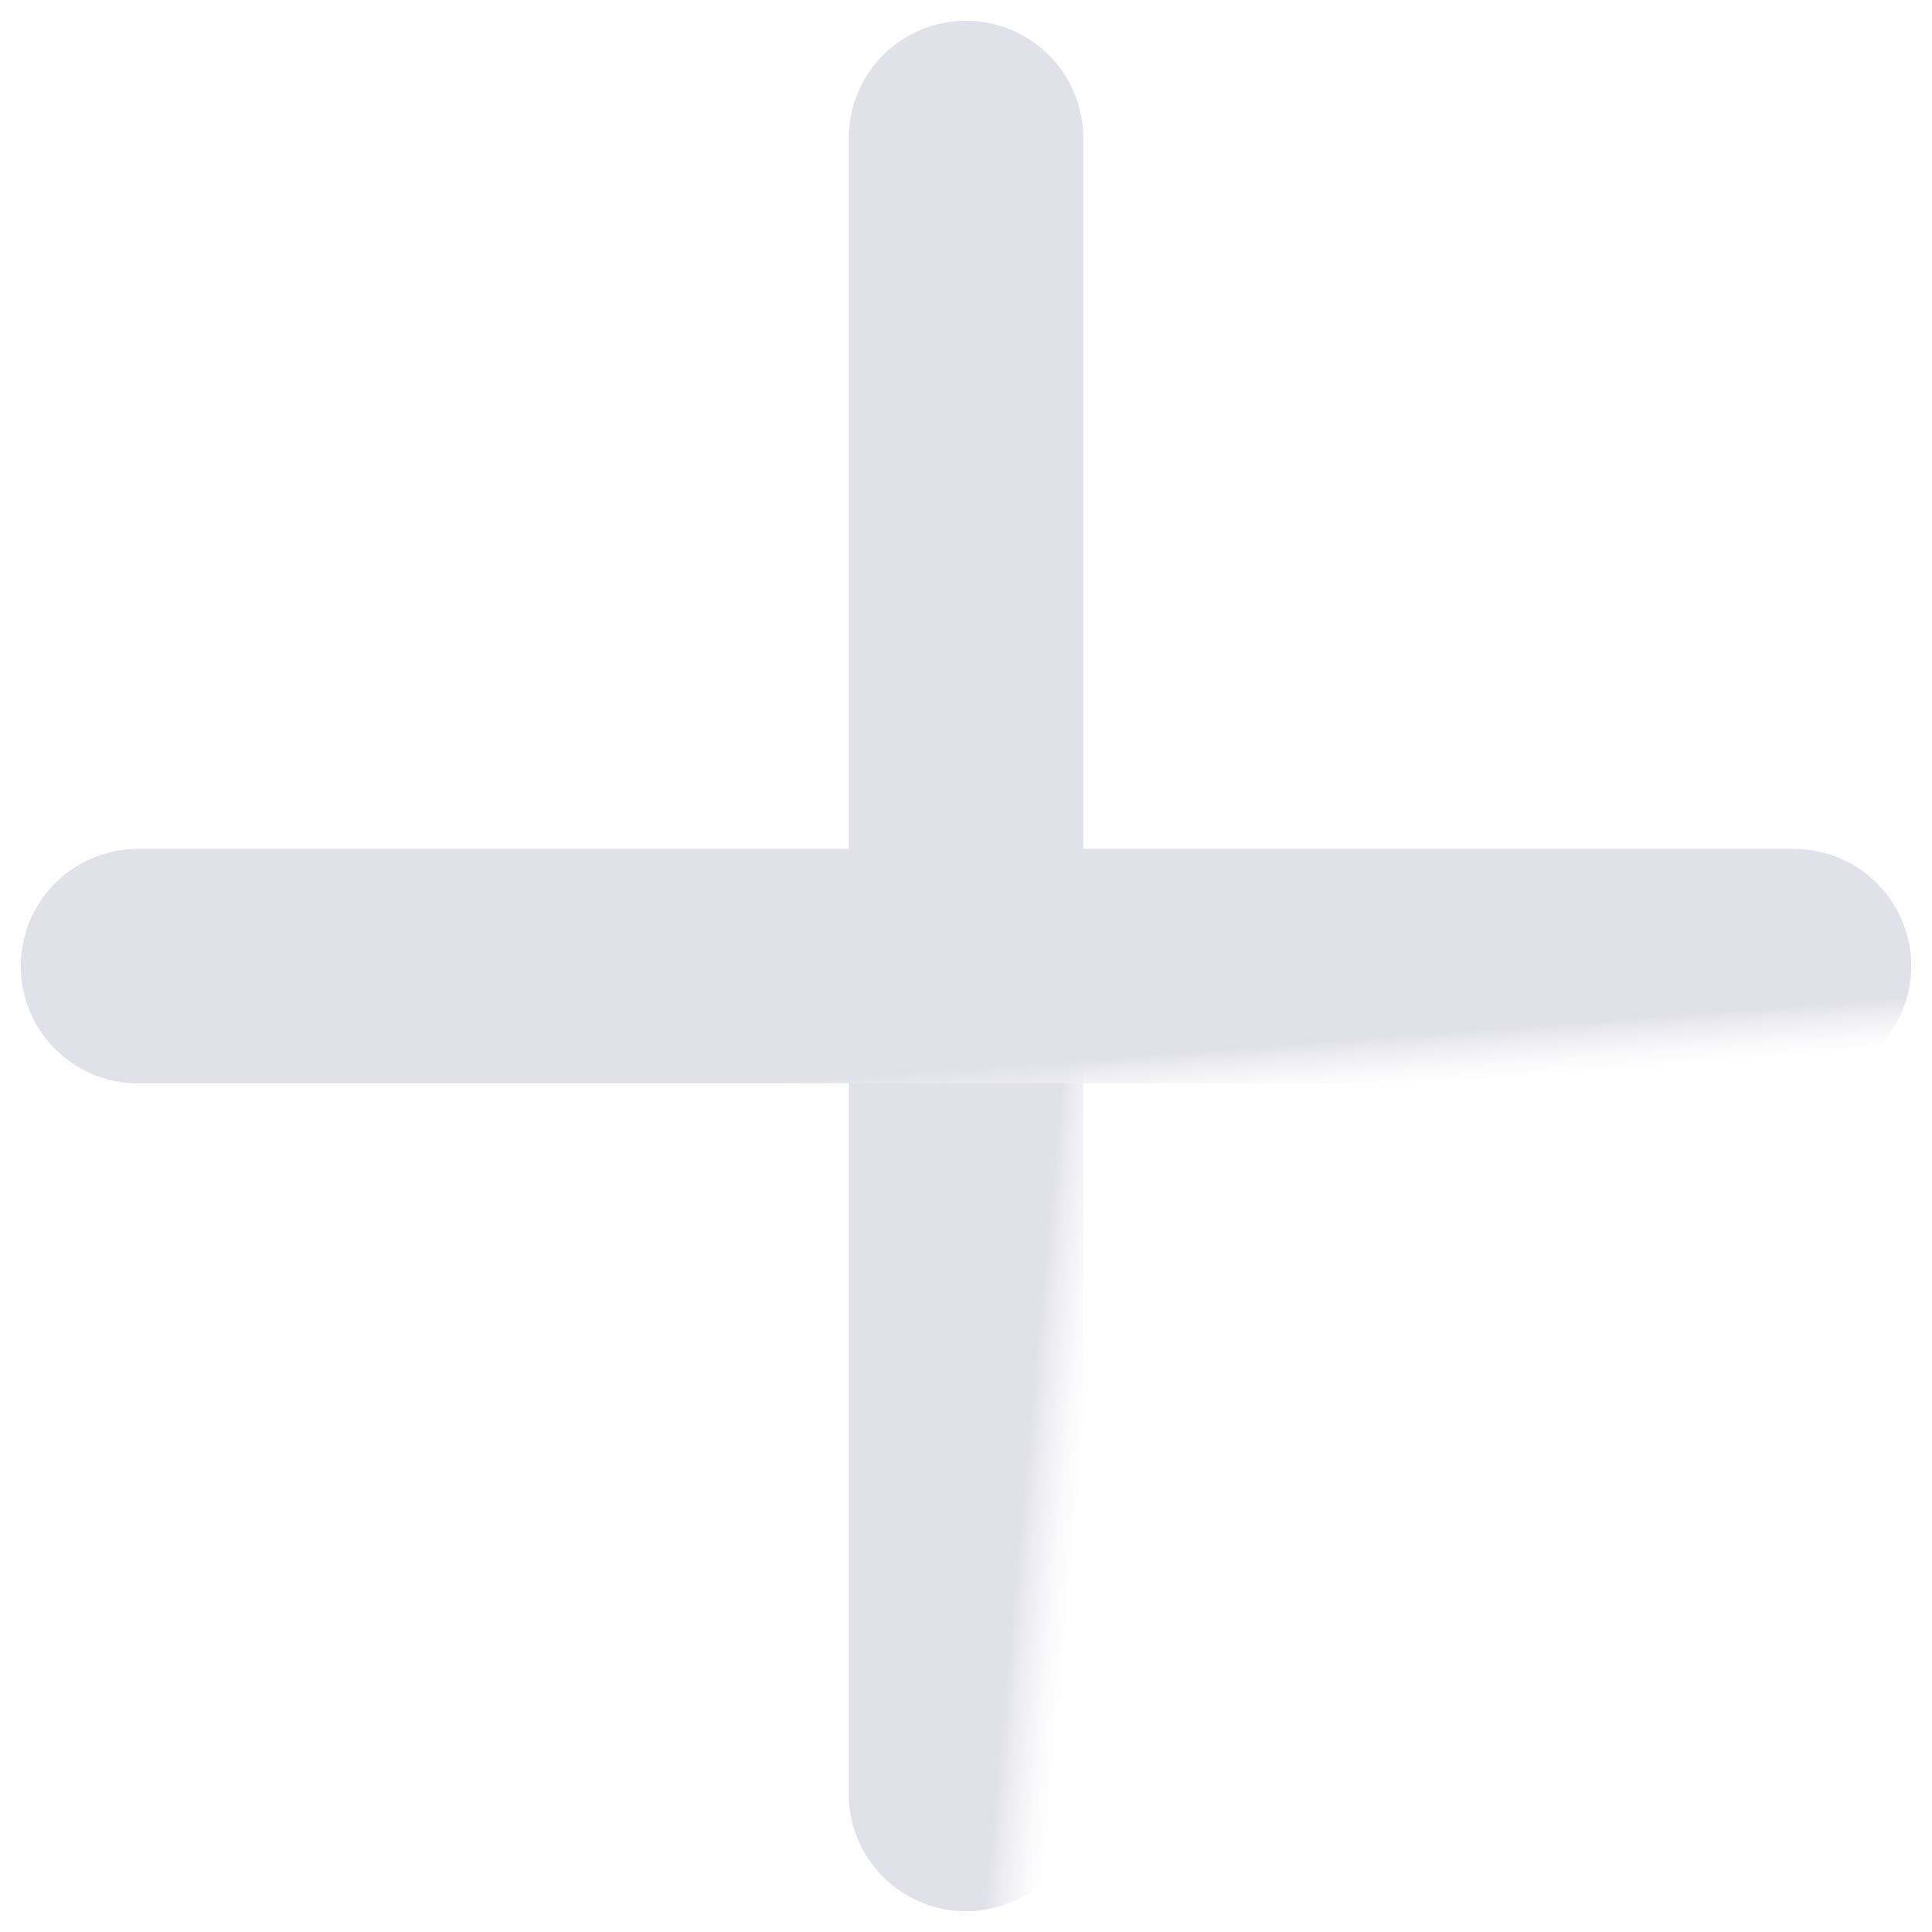
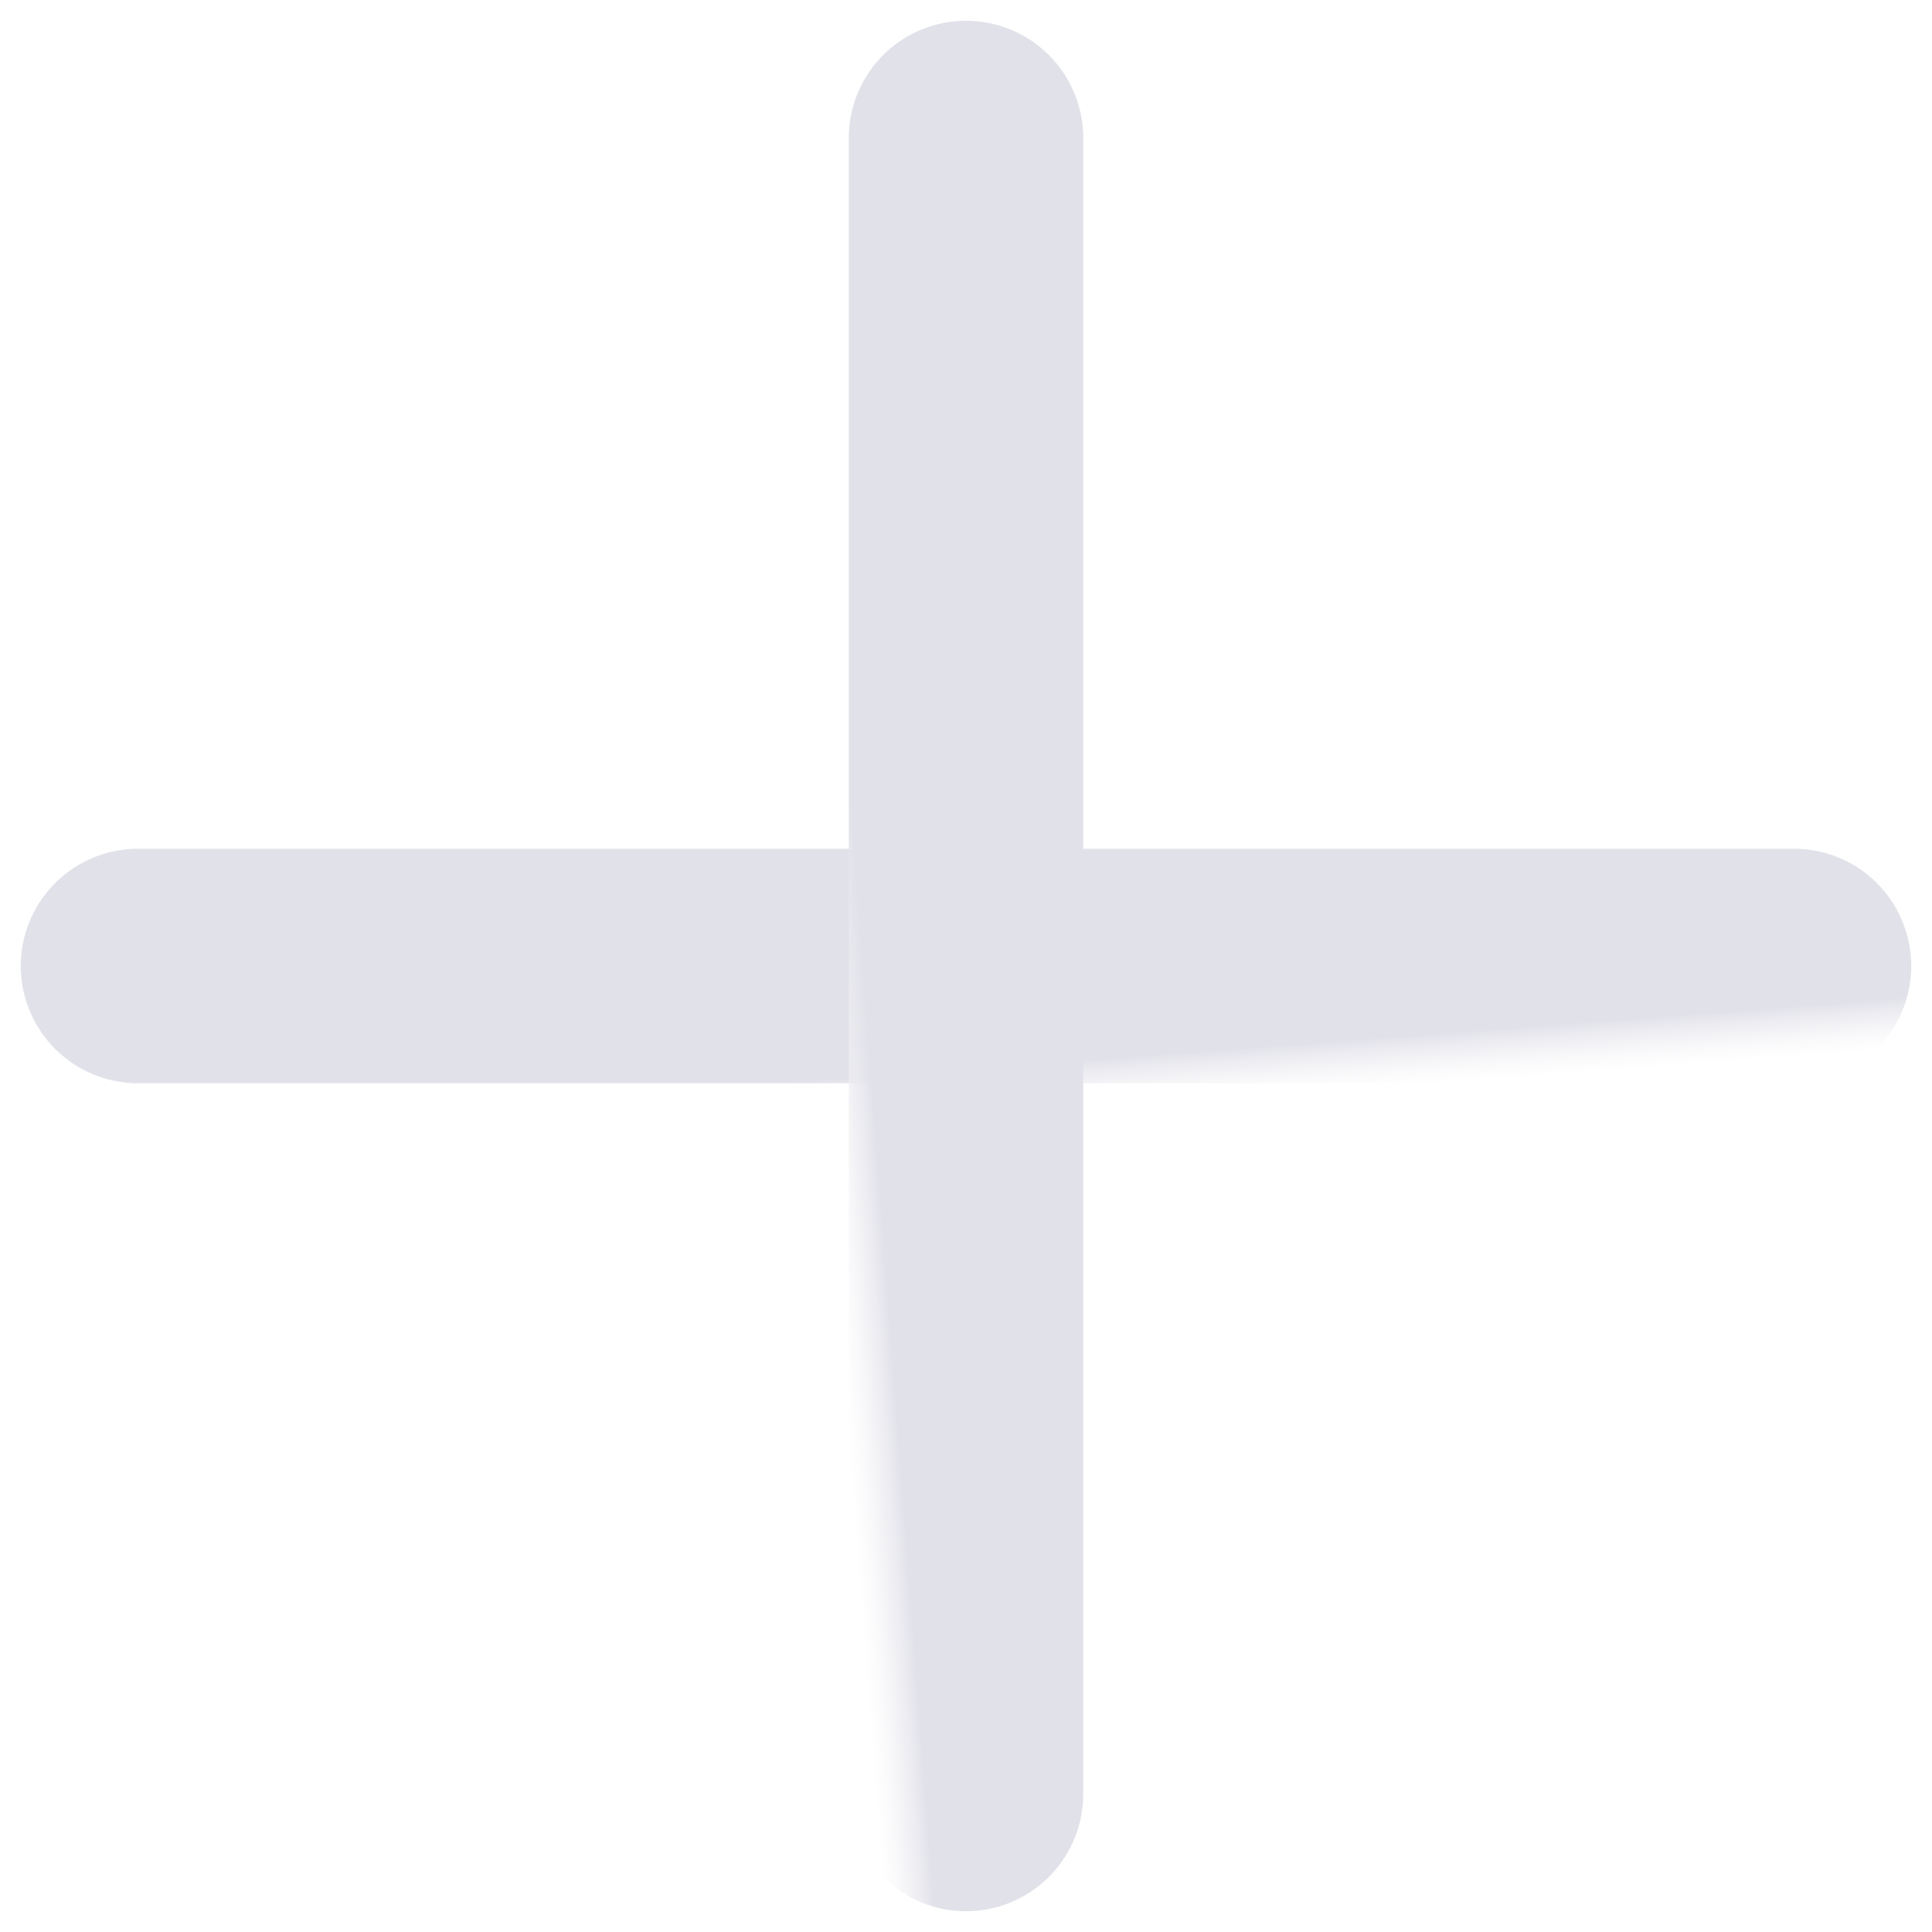
<svg xmlns="http://www.w3.org/2000/svg" width="14" height="14" viewBox="0 0 14 14" fill="none">
-   <path d="M7 1V13" stroke="url(#paint0_linear_864_1764)" stroke-width="1.699" stroke-linecap="round" stroke-linejoin="round" />
-   <path d="M1 7.001H13" stroke="url(#paint1_linear_864_1764)" stroke-width="1.699" stroke-linecap="round" stroke-linejoin="round" />
+   <path d="M1 7H13" stroke="url(#paint0_linear_923_1569)" stroke-width="1.699" stroke-linecap="round" stroke-linejoin="round" />
+   <path d="M7 1L7 13" stroke="url(#paint1_linear_923_1569)" stroke-width="1.699" stroke-linecap="round" stroke-linejoin="round" />
  <defs>
-     <linearGradient id="paint0_linear_864_1764" x1="7.598" y1="8.864" x2="8.006" y2="8.902" gradientUnits="userSpaceOnUse">
+     <linearGradient id="paint0_linear_923_1569" x1="8.176" y1="7.655" x2="8.204" y2="8.024" gradientUnits="userSpaceOnUse">
      <stop stop-color="#E1E1E9" />
      <stop offset="1" stop-color="white" stop-opacity="0.44" />
    </linearGradient>
-     <linearGradient id="paint1_linear_864_1764" x1="8.176" y1="7.656" x2="8.204" y2="8.025" gradientUnits="userSpaceOnUse">
+     <linearGradient id="paint1_linear_923_1569" x1="6.345" y1="8.176" x2="5.976" y2="8.204" gradientUnits="userSpaceOnUse">
      <stop stop-color="#E1E1E9" />
      <stop offset="1" stop-color="white" stop-opacity="0.44" />
    </linearGradient>
  </defs>
</svg>
